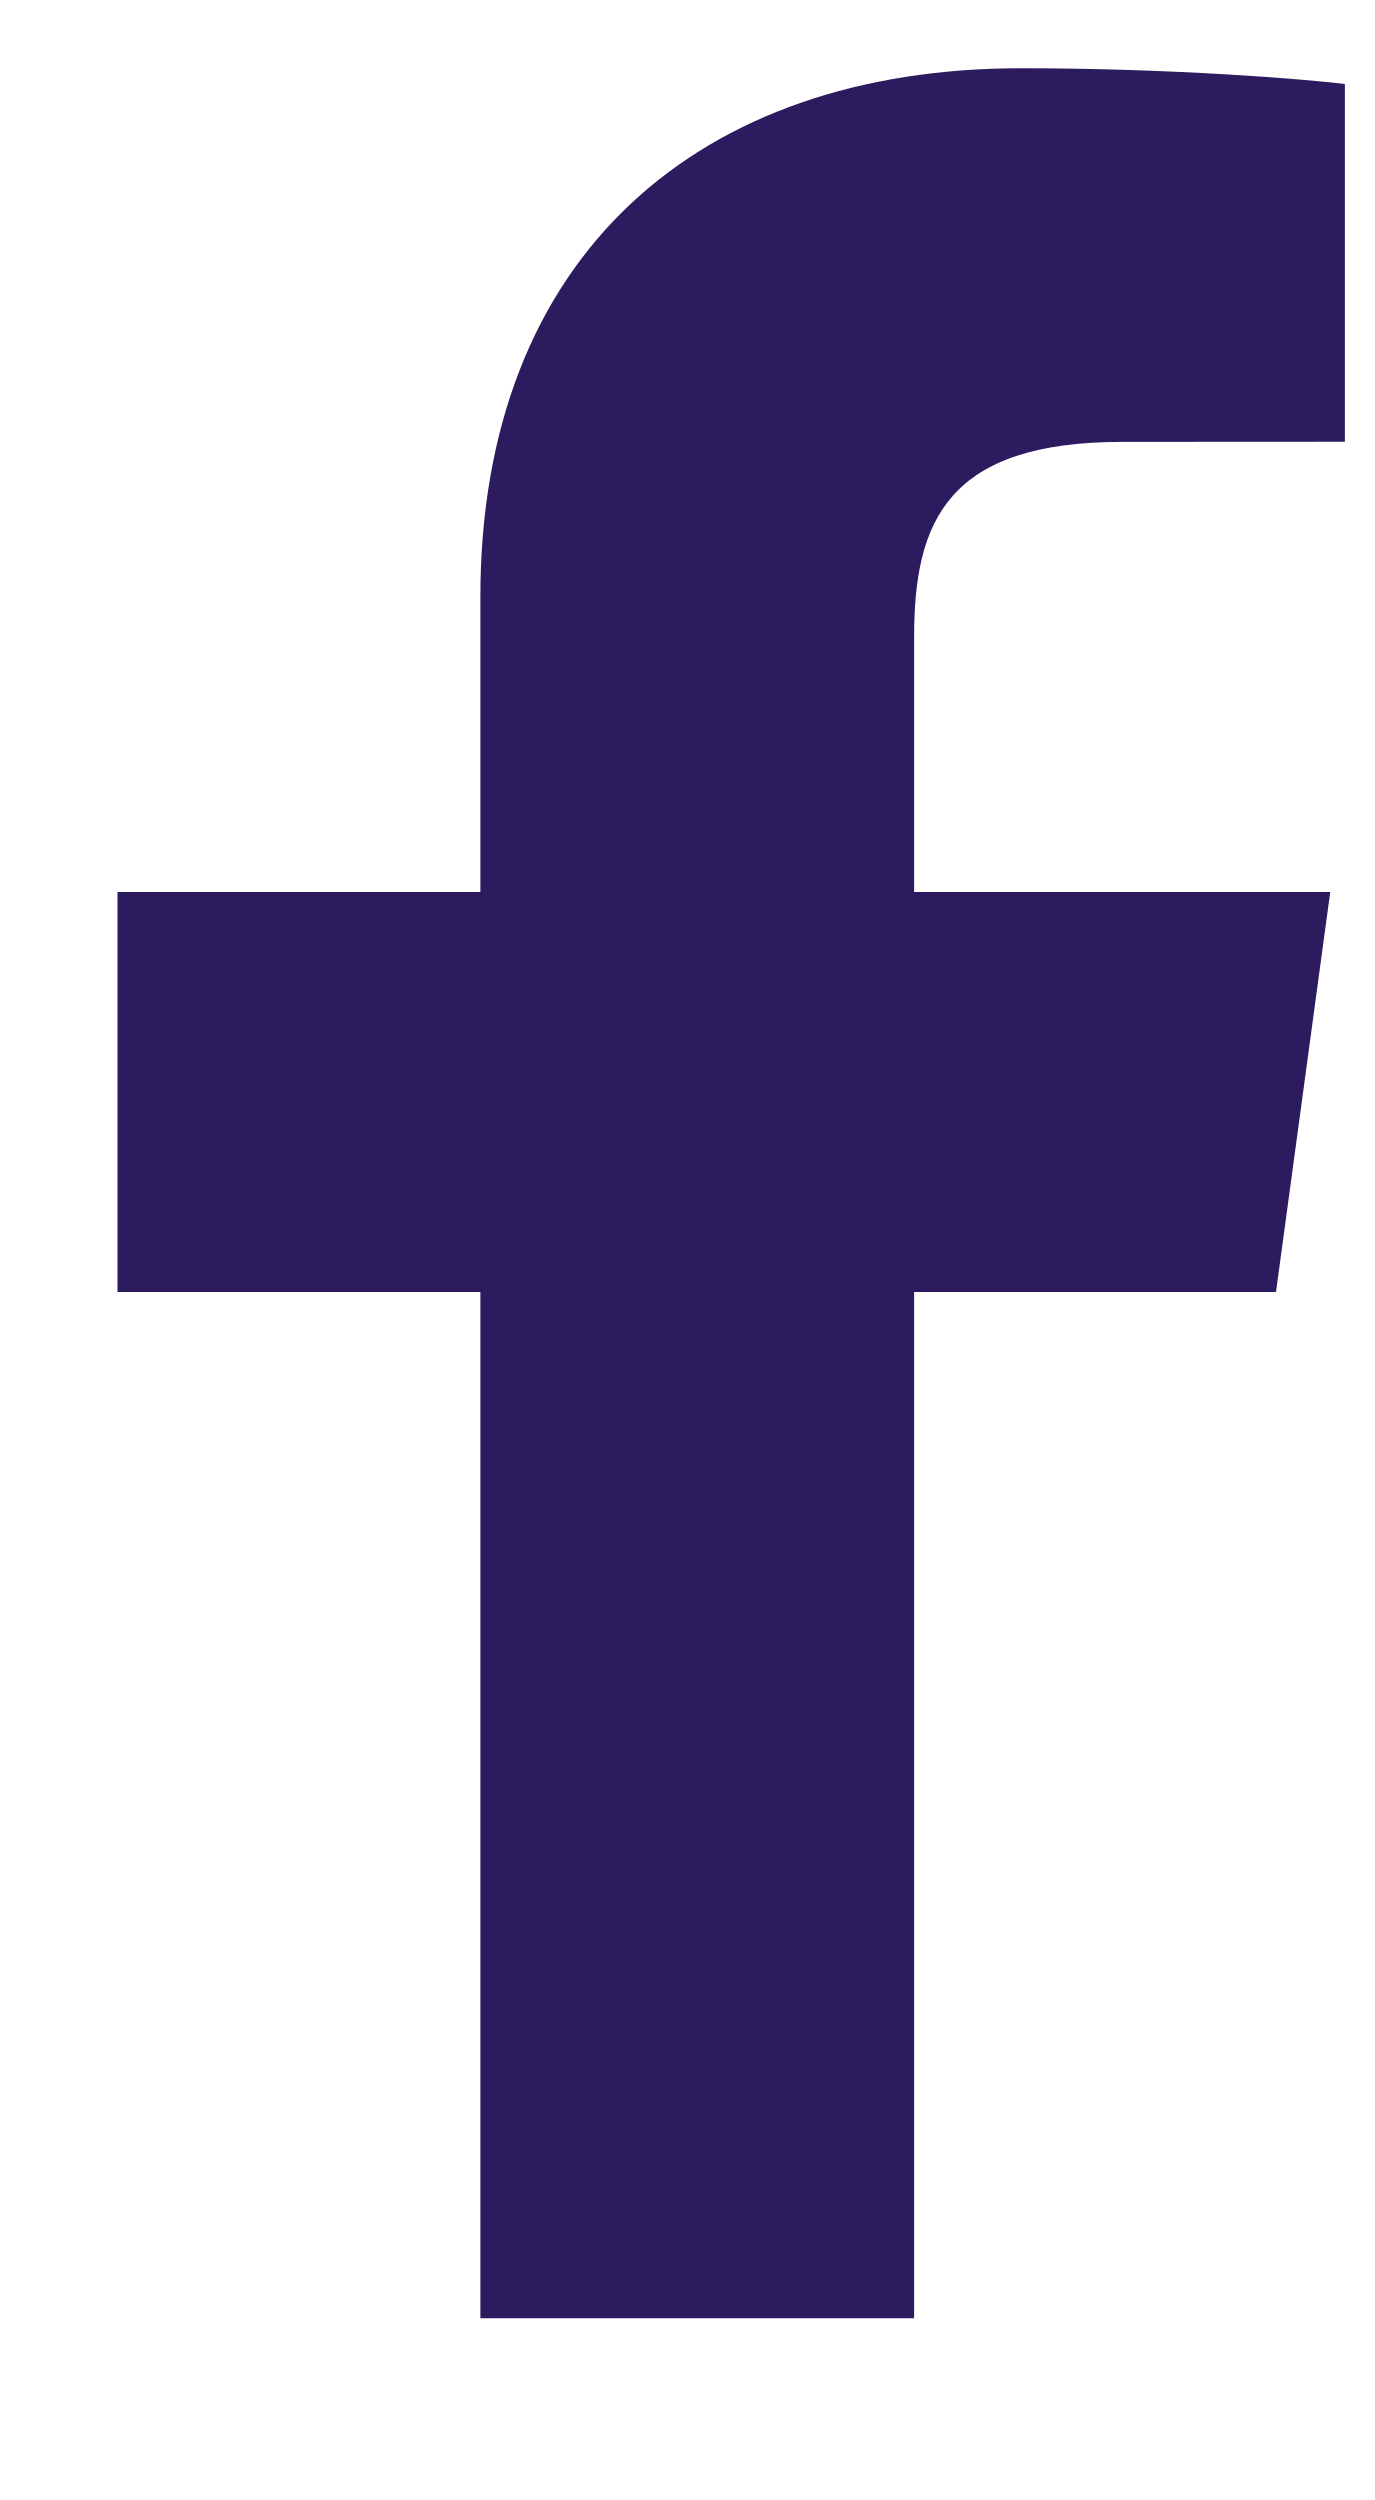
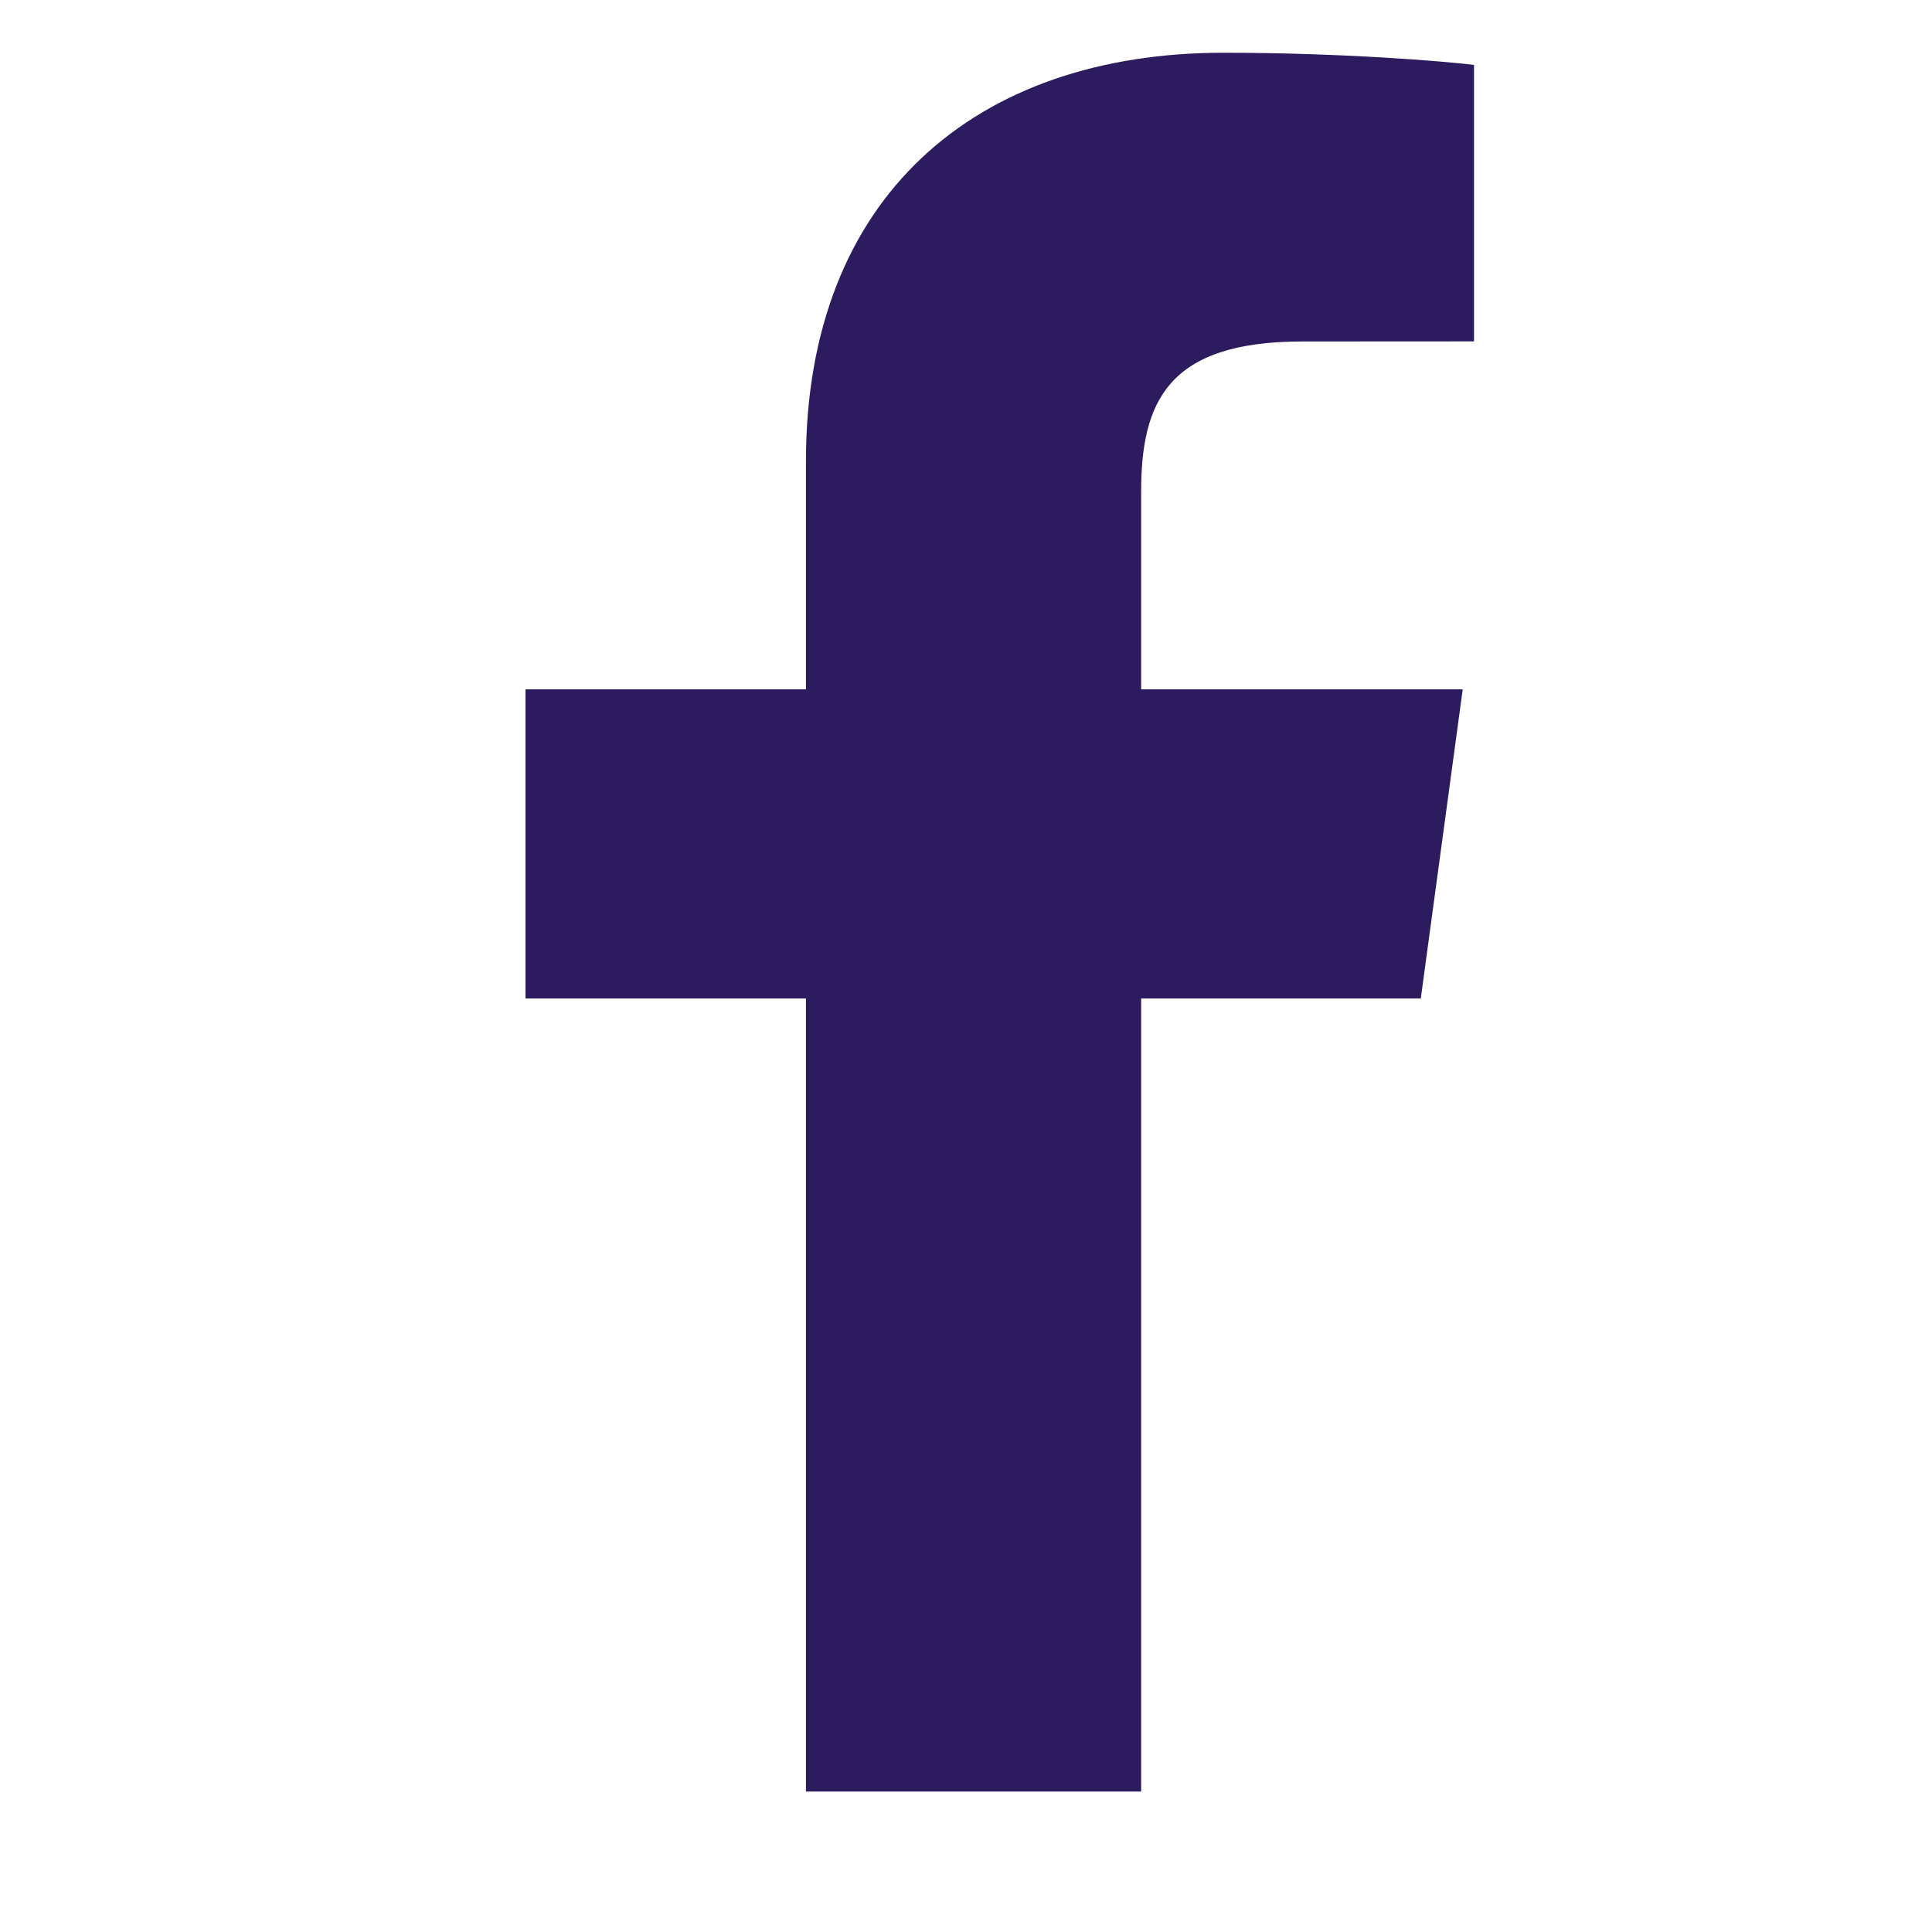
- <svg xmlns="http://www.w3.org/2000/svg" width="11" height="20" viewBox="0 0 11 20" fill="none">
+ <svg xmlns="http://www.w3.org/2000/svg" width="19" height="19" viewBox="0 0 11 20" fill="none">
  <path d="M7.313 18.546V10.336H10.208L10.642 7.136H7.313V5.093C7.313 4.166 7.583 3.535 8.979 3.535L10.759 3.534V0.672C10.451 0.634 9.394 0.546 8.165 0.546C5.599 0.546 3.843 2.038 3.843 4.776V7.136H0.94V10.336H3.843V18.546H7.313V18.546Z" fill="#2C1C5F" />
</svg>
